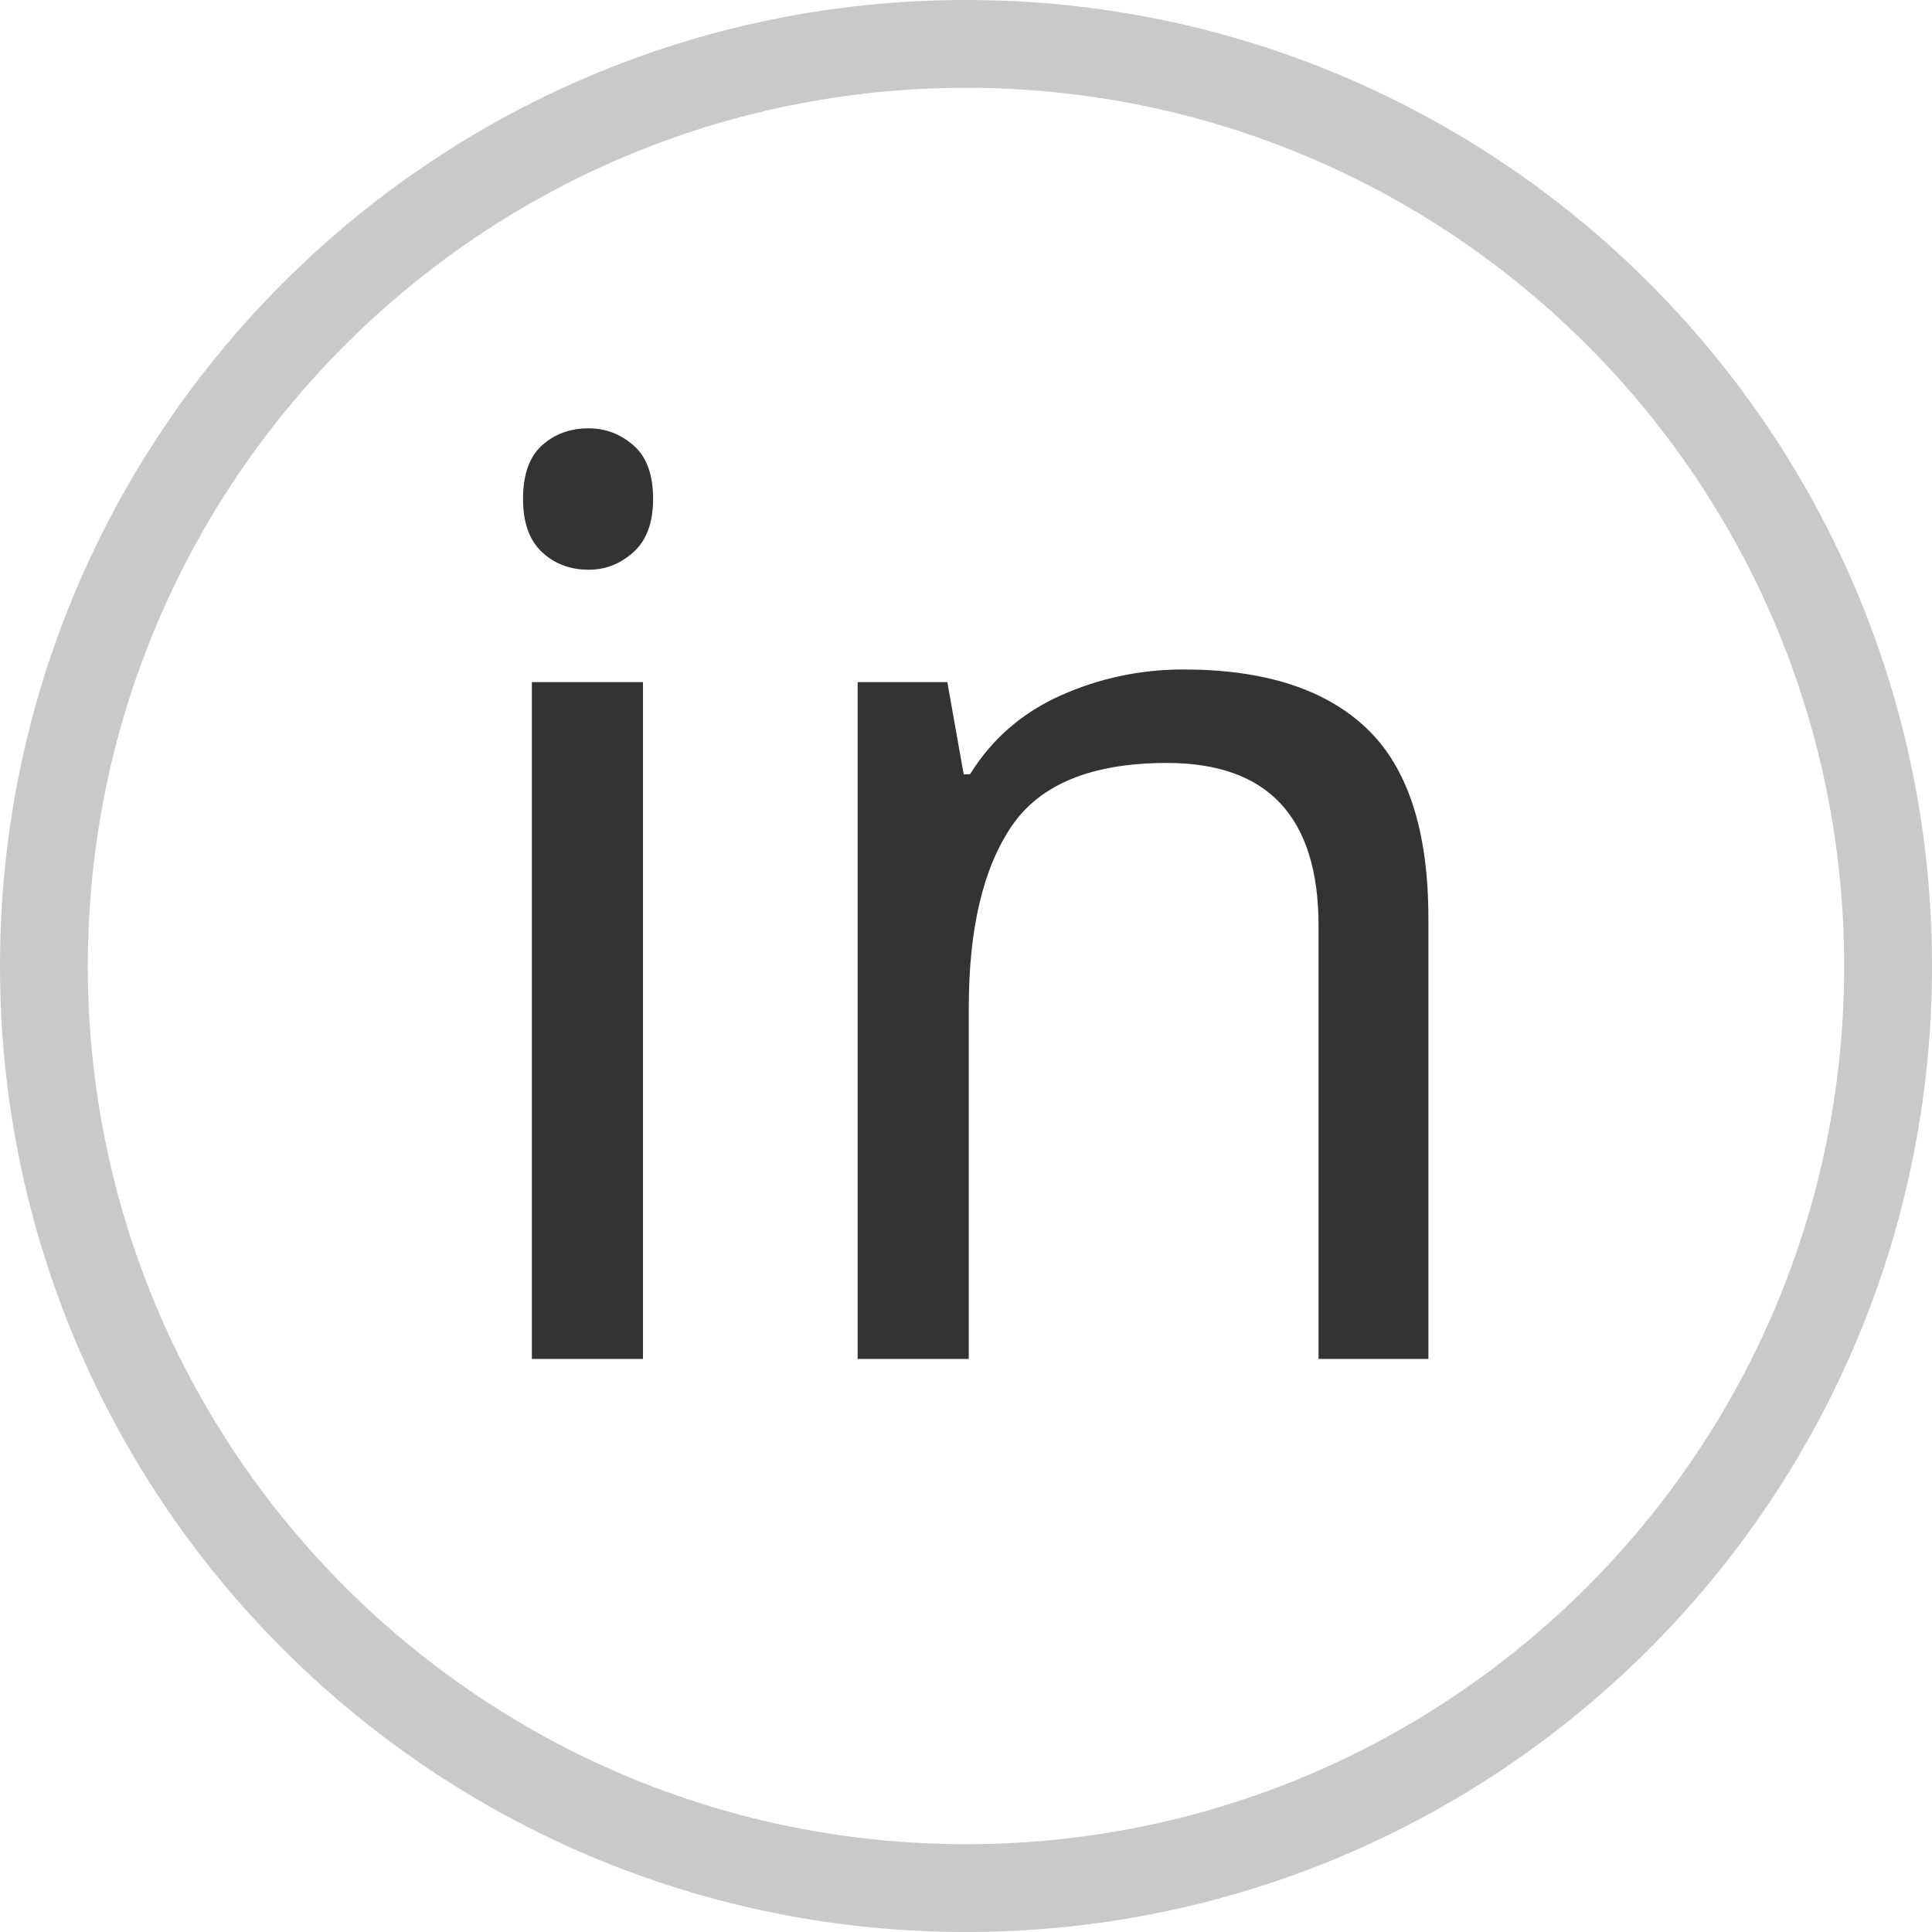
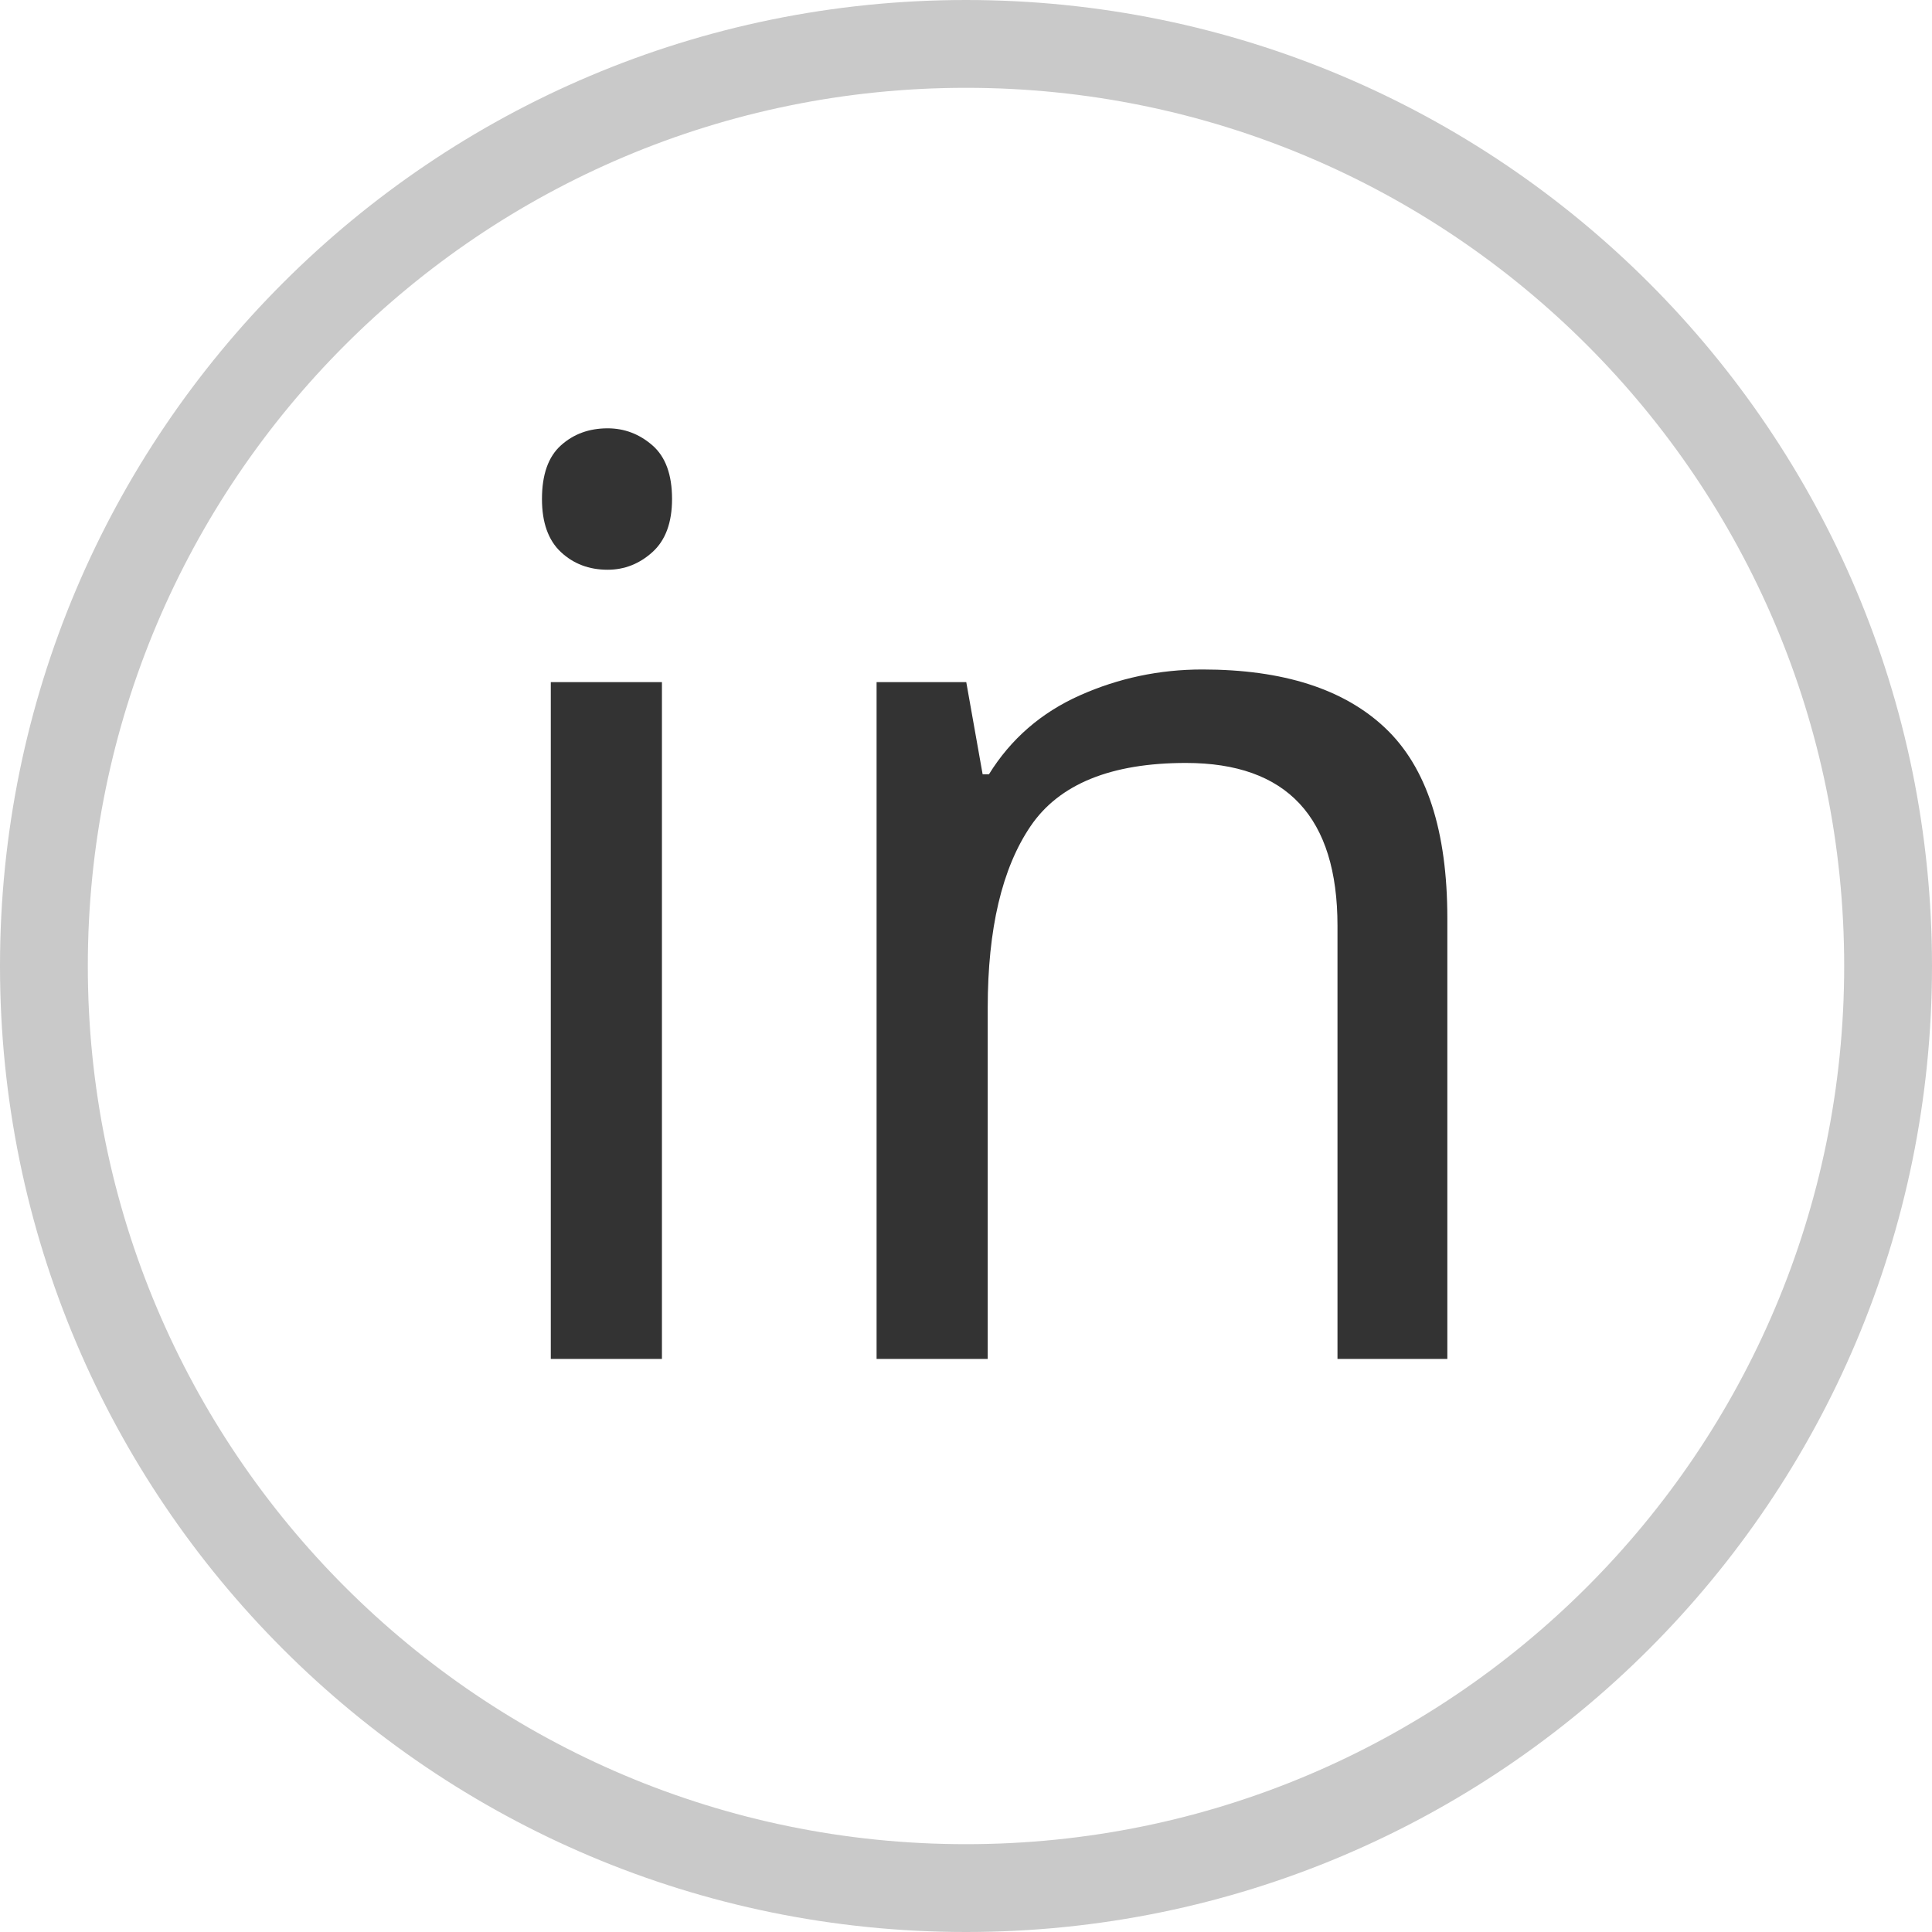
<svg xmlns="http://www.w3.org/2000/svg" version="1.1" id="Capa_1" x="0px" y="0px" width="612px" height="612px" viewBox="0 0 612 612" style="enable-background:new 0 0 612 612;" xml:space="preserve">
  <defs id="defs995" />
  <g id="g960">
    <g id="g958">
      <path d="M612,306C612,137.004,474.995,0,306,0C137.004,0,0,137.004,0,306c0,168.995,137.004,306,306,306    C474.995,612,612,474.995,612,306z M27.818,306C27.818,152.36,152.36,27.818,306,27.818S584.182,152.36,584.182,306    S459.64,584.182,306,584.182S27.818,459.64,27.818,306z" id="path956" style="fill:#c9c9c9;fill-opacity:1" />
    </g>
  </g>
  <g id="g962">
</g>
  <g id="g964">
</g>
  <g id="g966">
</g>
  <g id="g968">
</g>
  <g id="g970">
</g>
  <g id="g972">
</g>
  <g id="g974">
</g>
  <g id="g976">
</g>
  <g id="g978">
</g>
  <g id="g980">
</g>
  <g id="g982">
</g>
  <g id="g984">
</g>
  <g id="g986">
</g>
  <g id="g988">
</g>
  <g id="g990">
</g>
-   <text xml:space="preserve" style="font-style:normal;font-weight:normal;font-size:400px;line-height:1.25;font-family:sans-serif;letter-spacing:0px;word-spacing:0px;fill:#333333;fill-opacity:1;stroke:none" x="134.475" y="430.475" id="text5884">
-     <tspan id="tspan5882" x="134.475" y="430.475">in</tspan>
+   <text xml:space="preserve" style="font-style:normal;font-weight:normal;font-size:400px;line-height:1.25;font-family:sans-serif;letter-spacing:0px;word-spacing:0px;fill:#333333;fill-opacity:1;stroke:none" x="140.475" y="430.475" id="text5884">
+     <tspan id="tspan5882" x="140.475" y="430.475">in</tspan>
  </text>
</svg>
